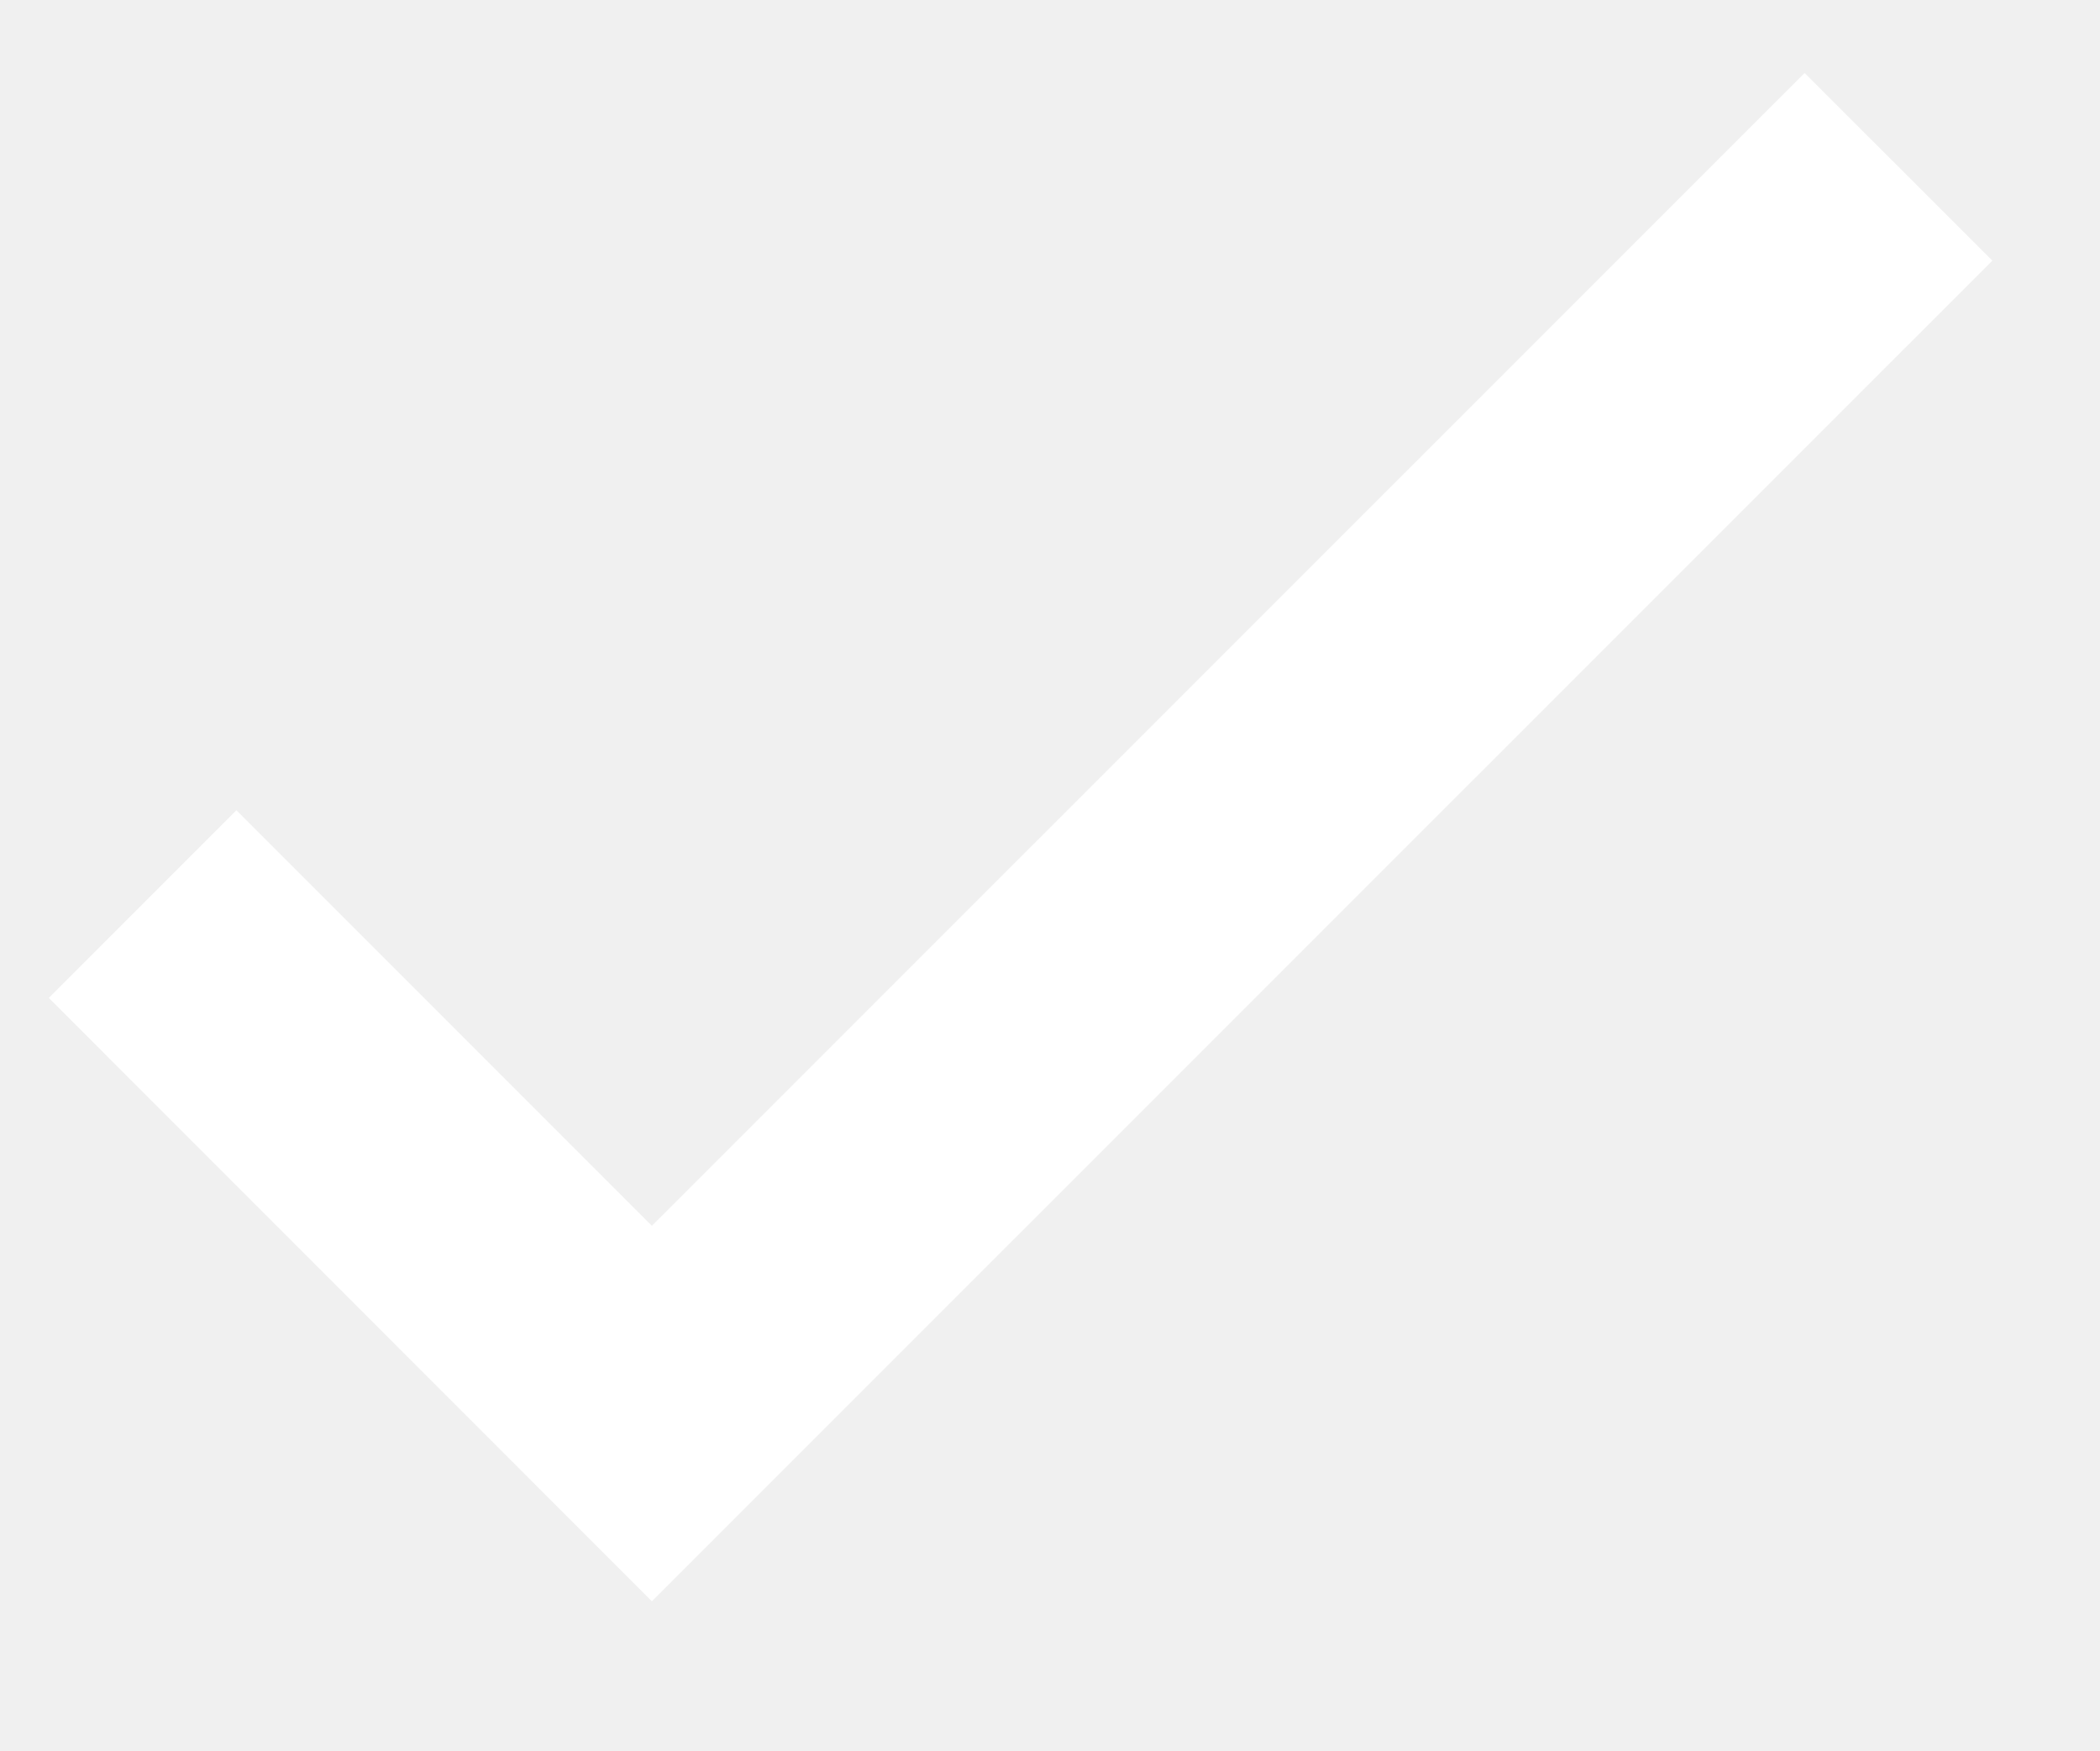
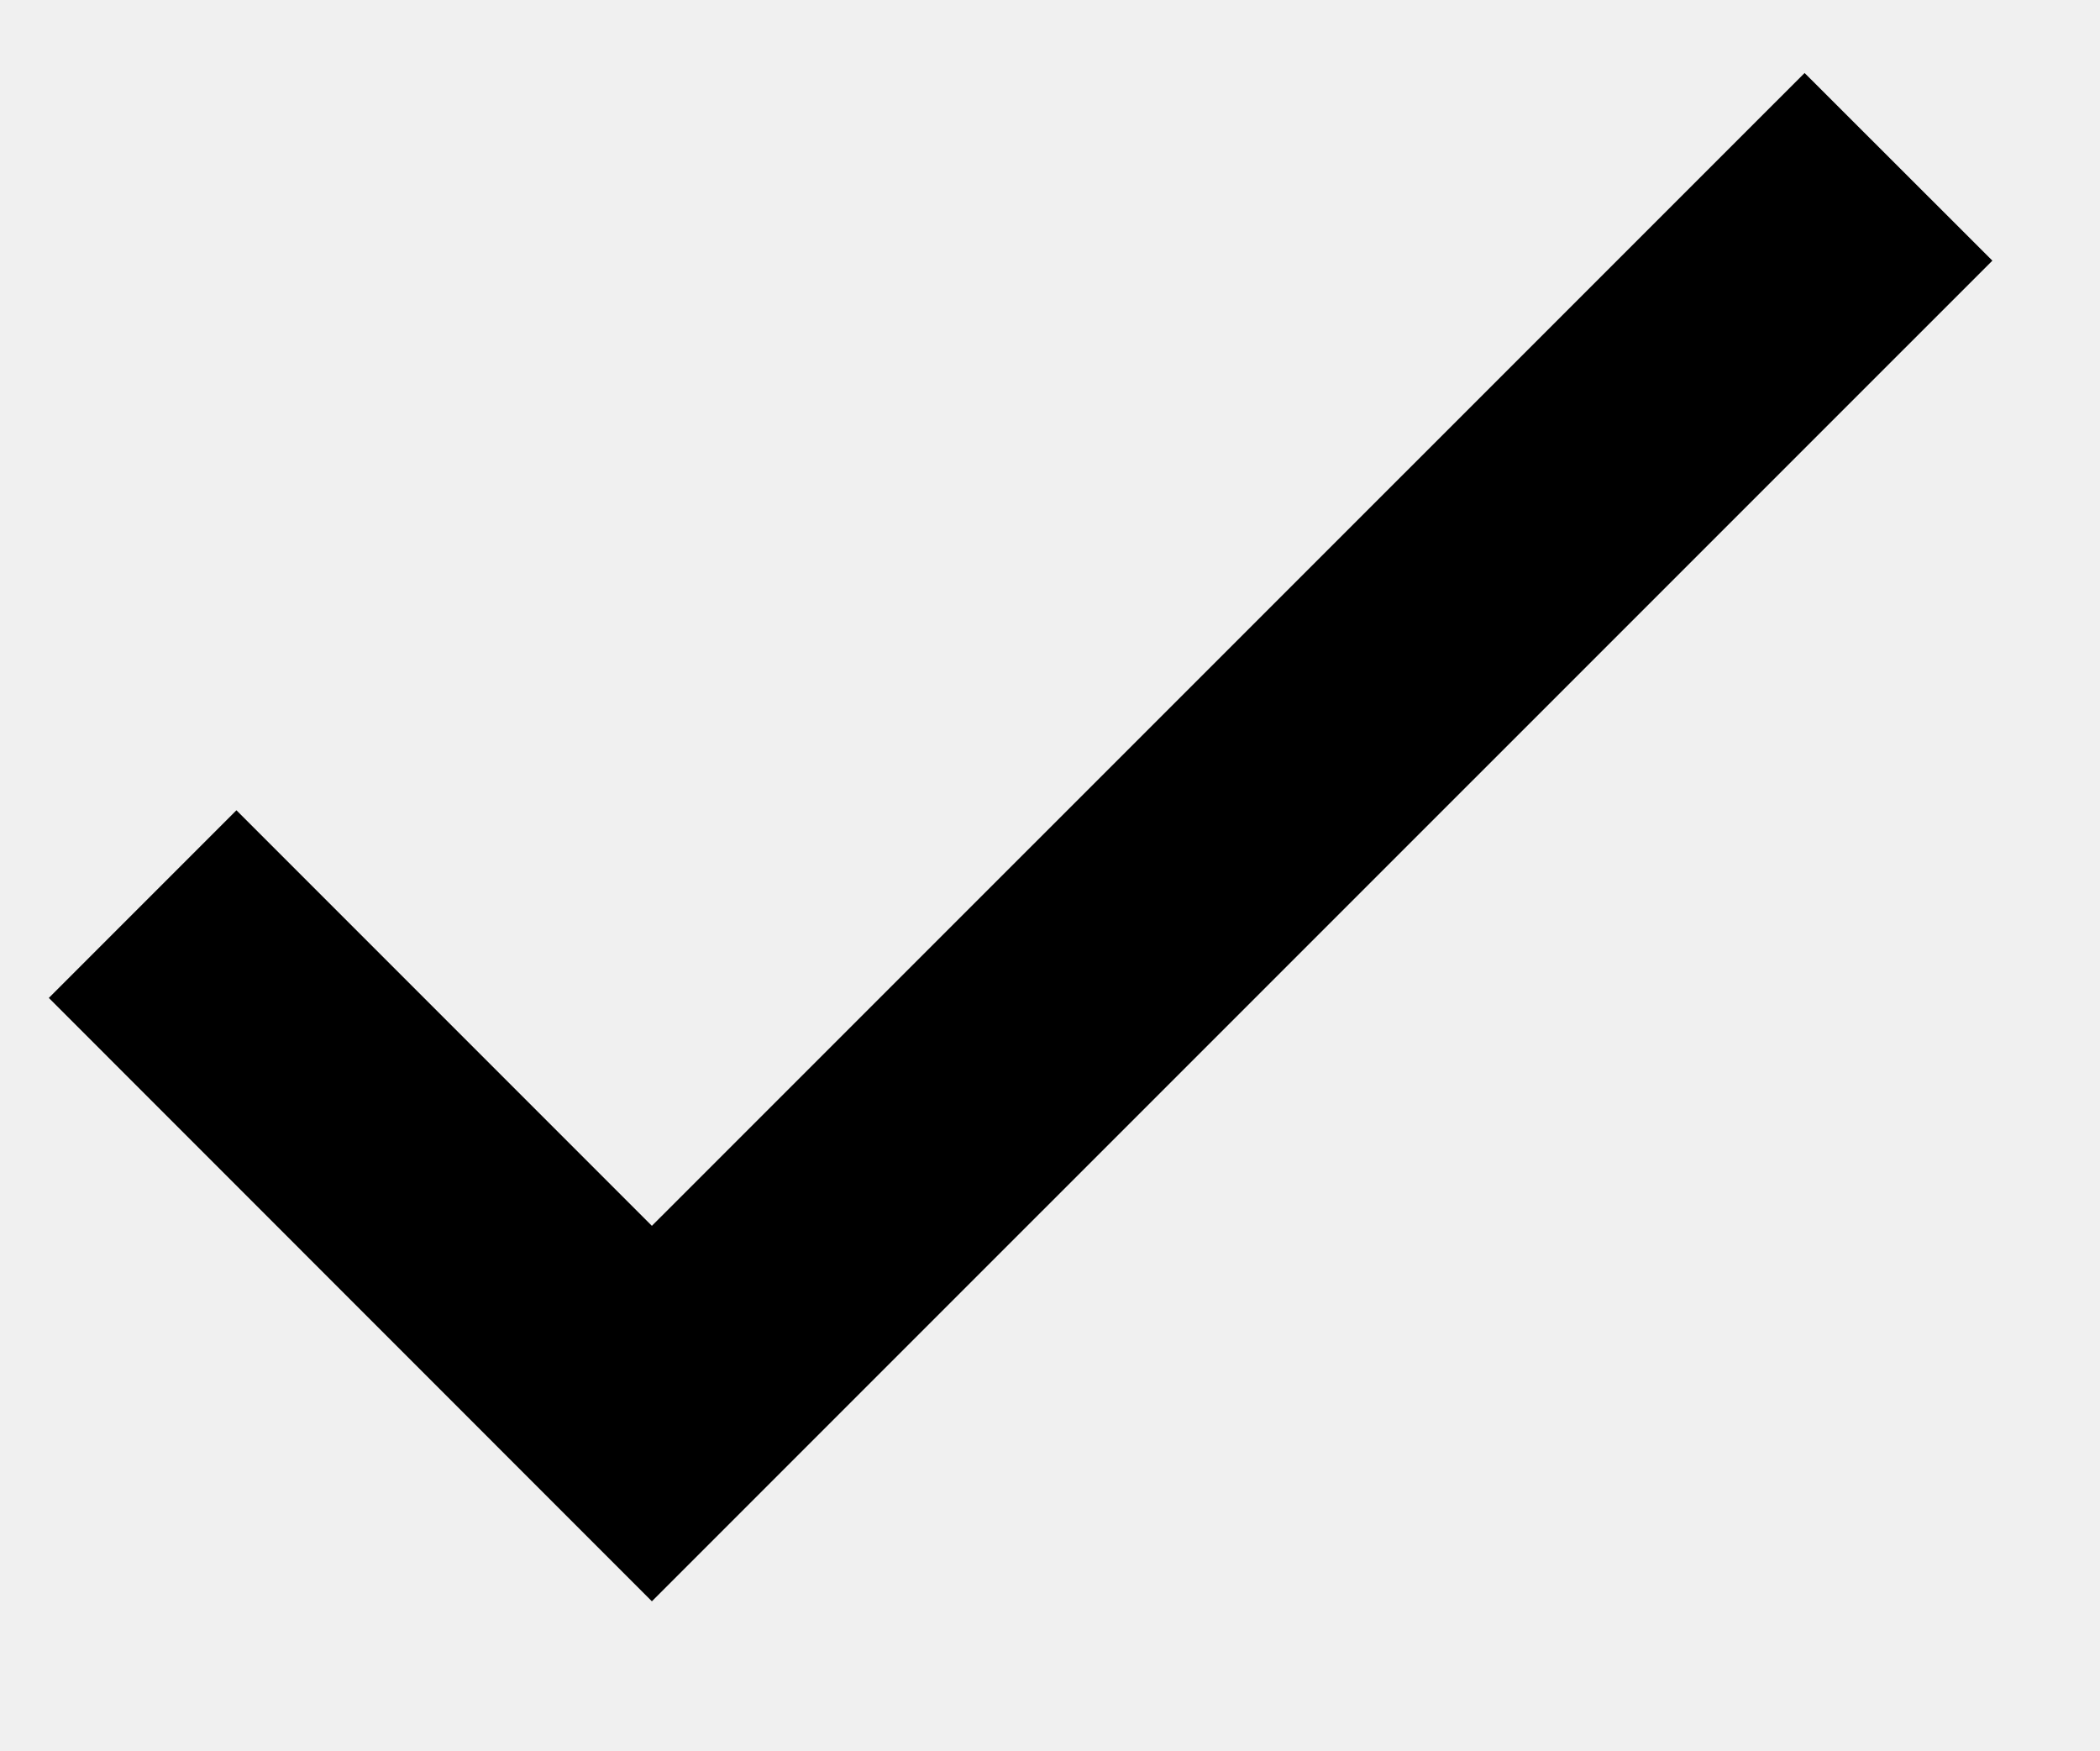
- <svg xmlns="http://www.w3.org/2000/svg" width="12" height="10" viewBox="0 0 12 10" fill="none">
-   <path fill-rule="evenodd" clip-rule="evenodd" d="M1.351 4.629L0.279 5.701L3.725 9.148L11.385 1.489L10.312 0.417L3.725 7.003L1.351 4.629Z" fill="white" />
+ <svg xmlns="http://www.w3.org/2000/svg" width="current" height="current" viewBox="0 0 12 10" fill="current">
+   <path fill-rule="evenodd" clip-rule="evenodd" d="M1.351 4.629L0.279 5.701L3.725 9.148L11.385 1.489L10.312 0.417L3.725 7.003L1.351 4.629Z" fill="current" />
</svg>
